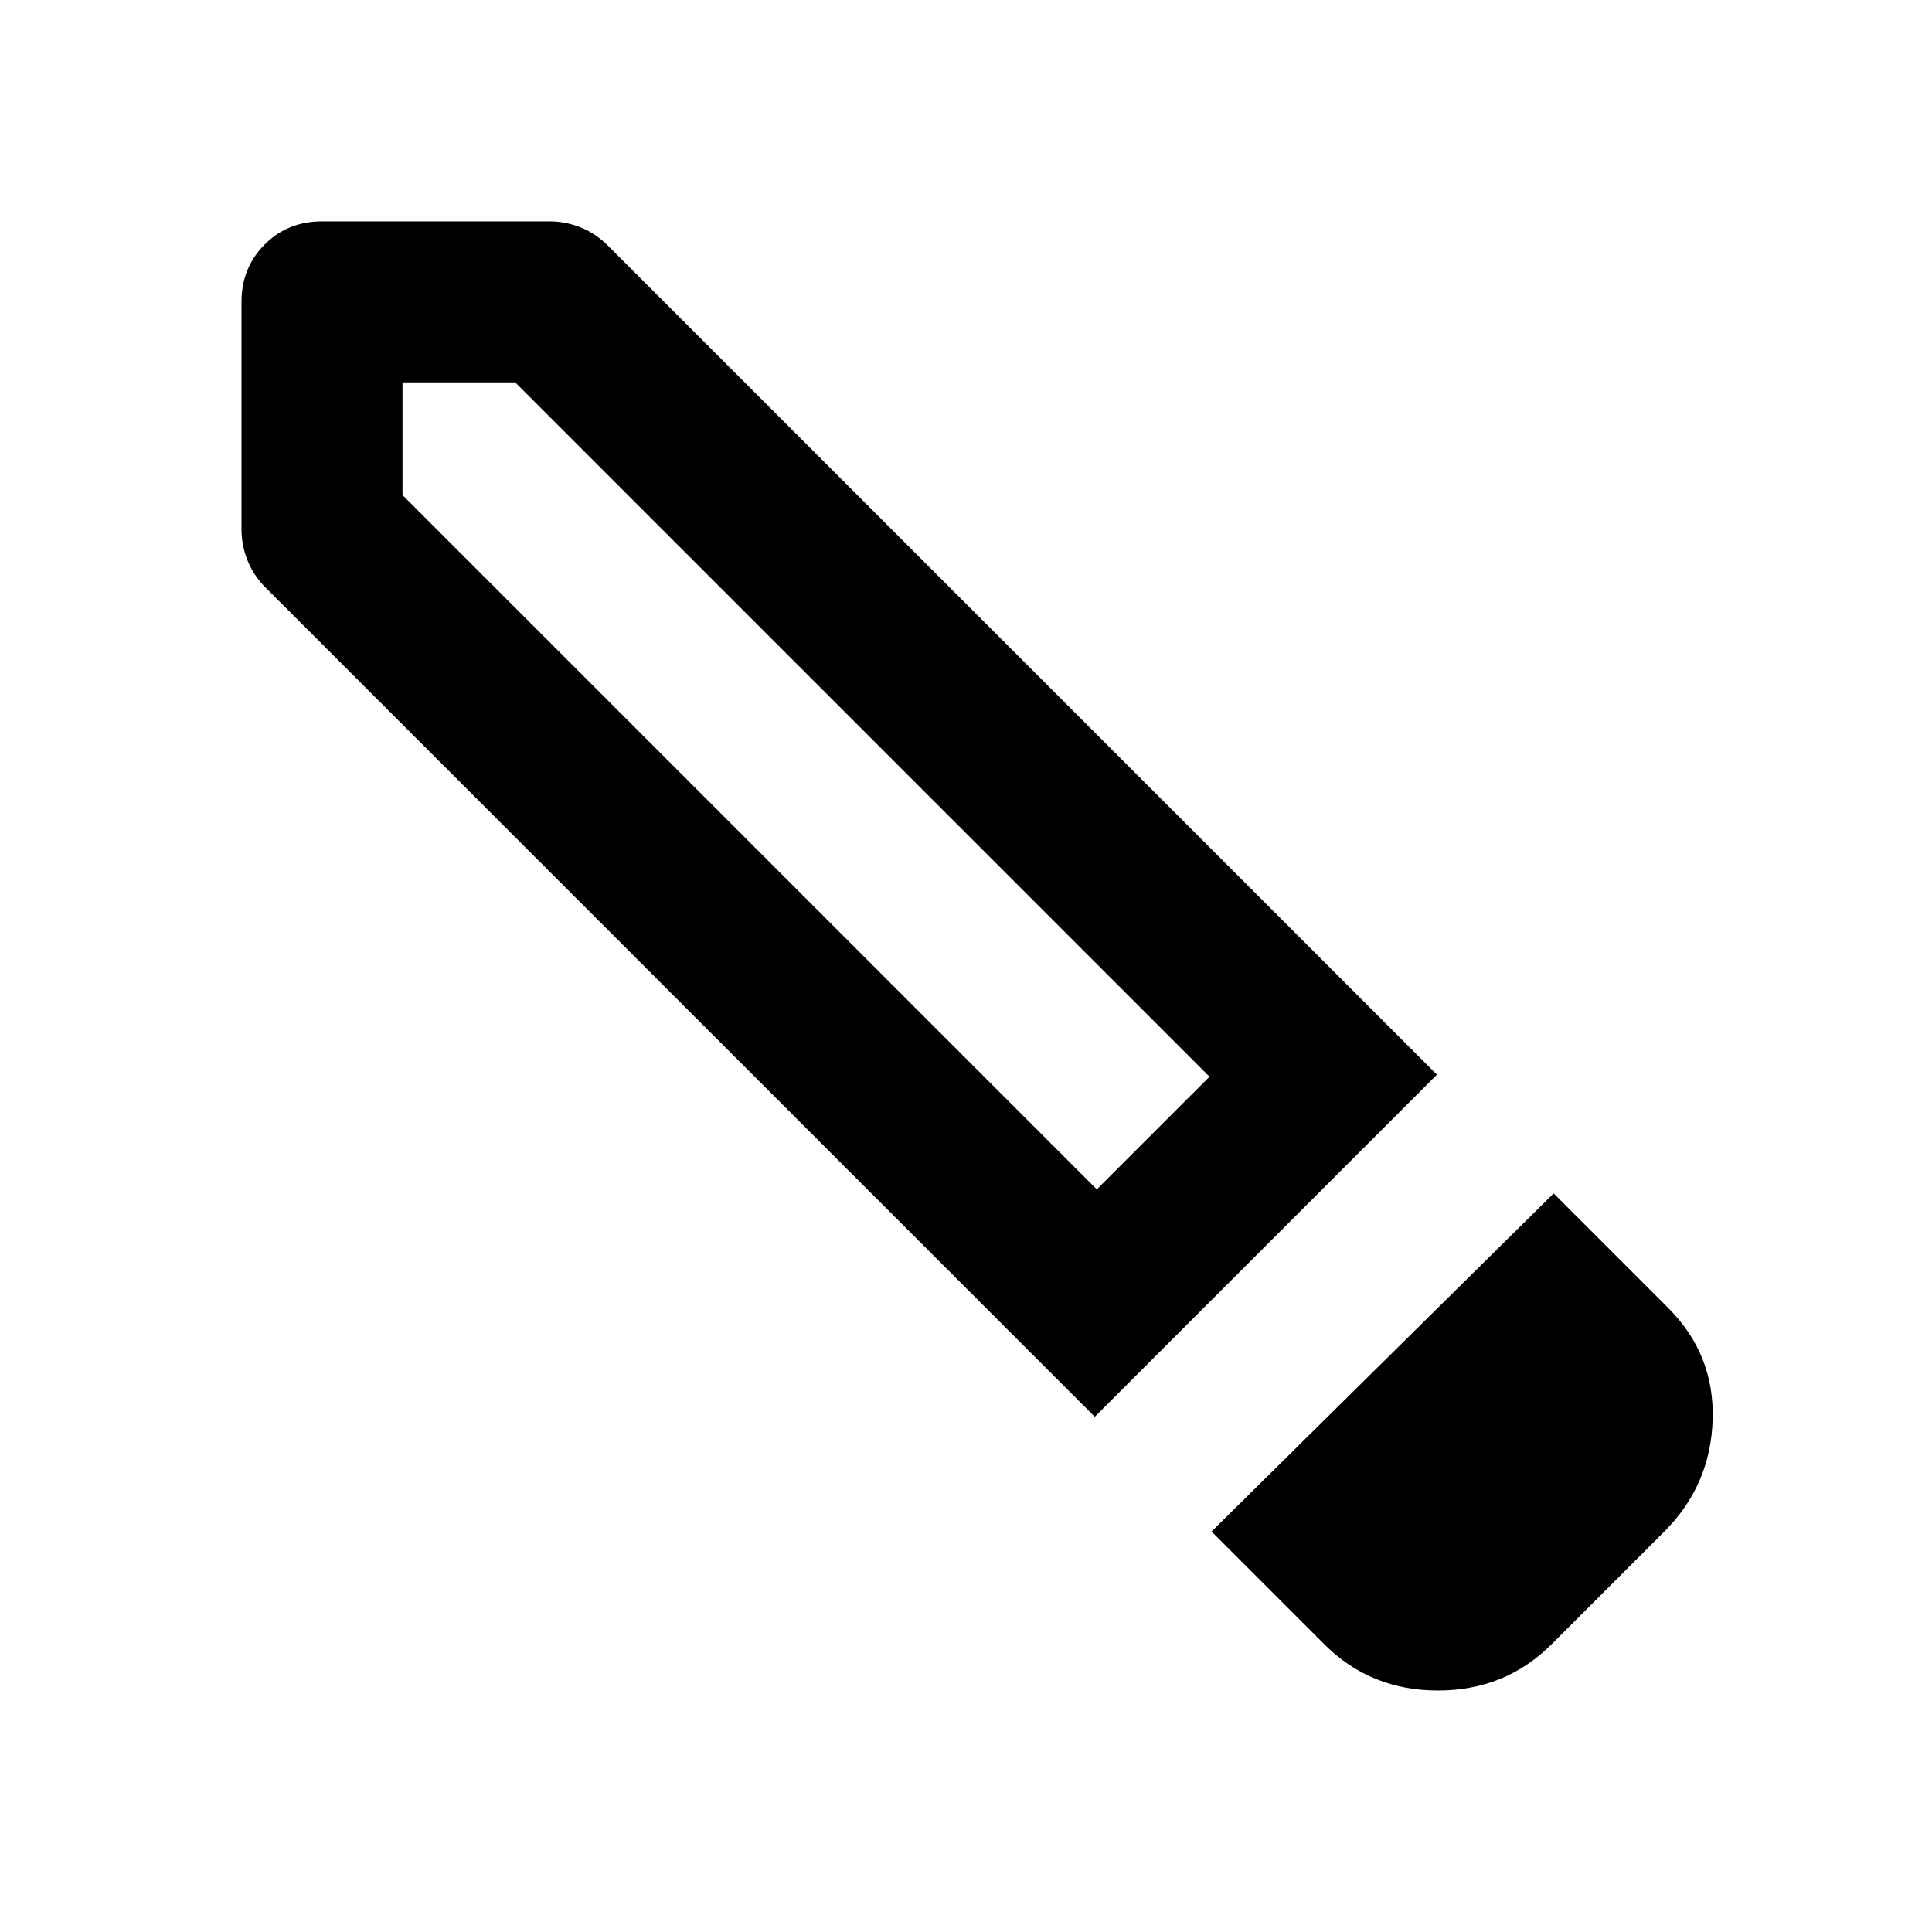
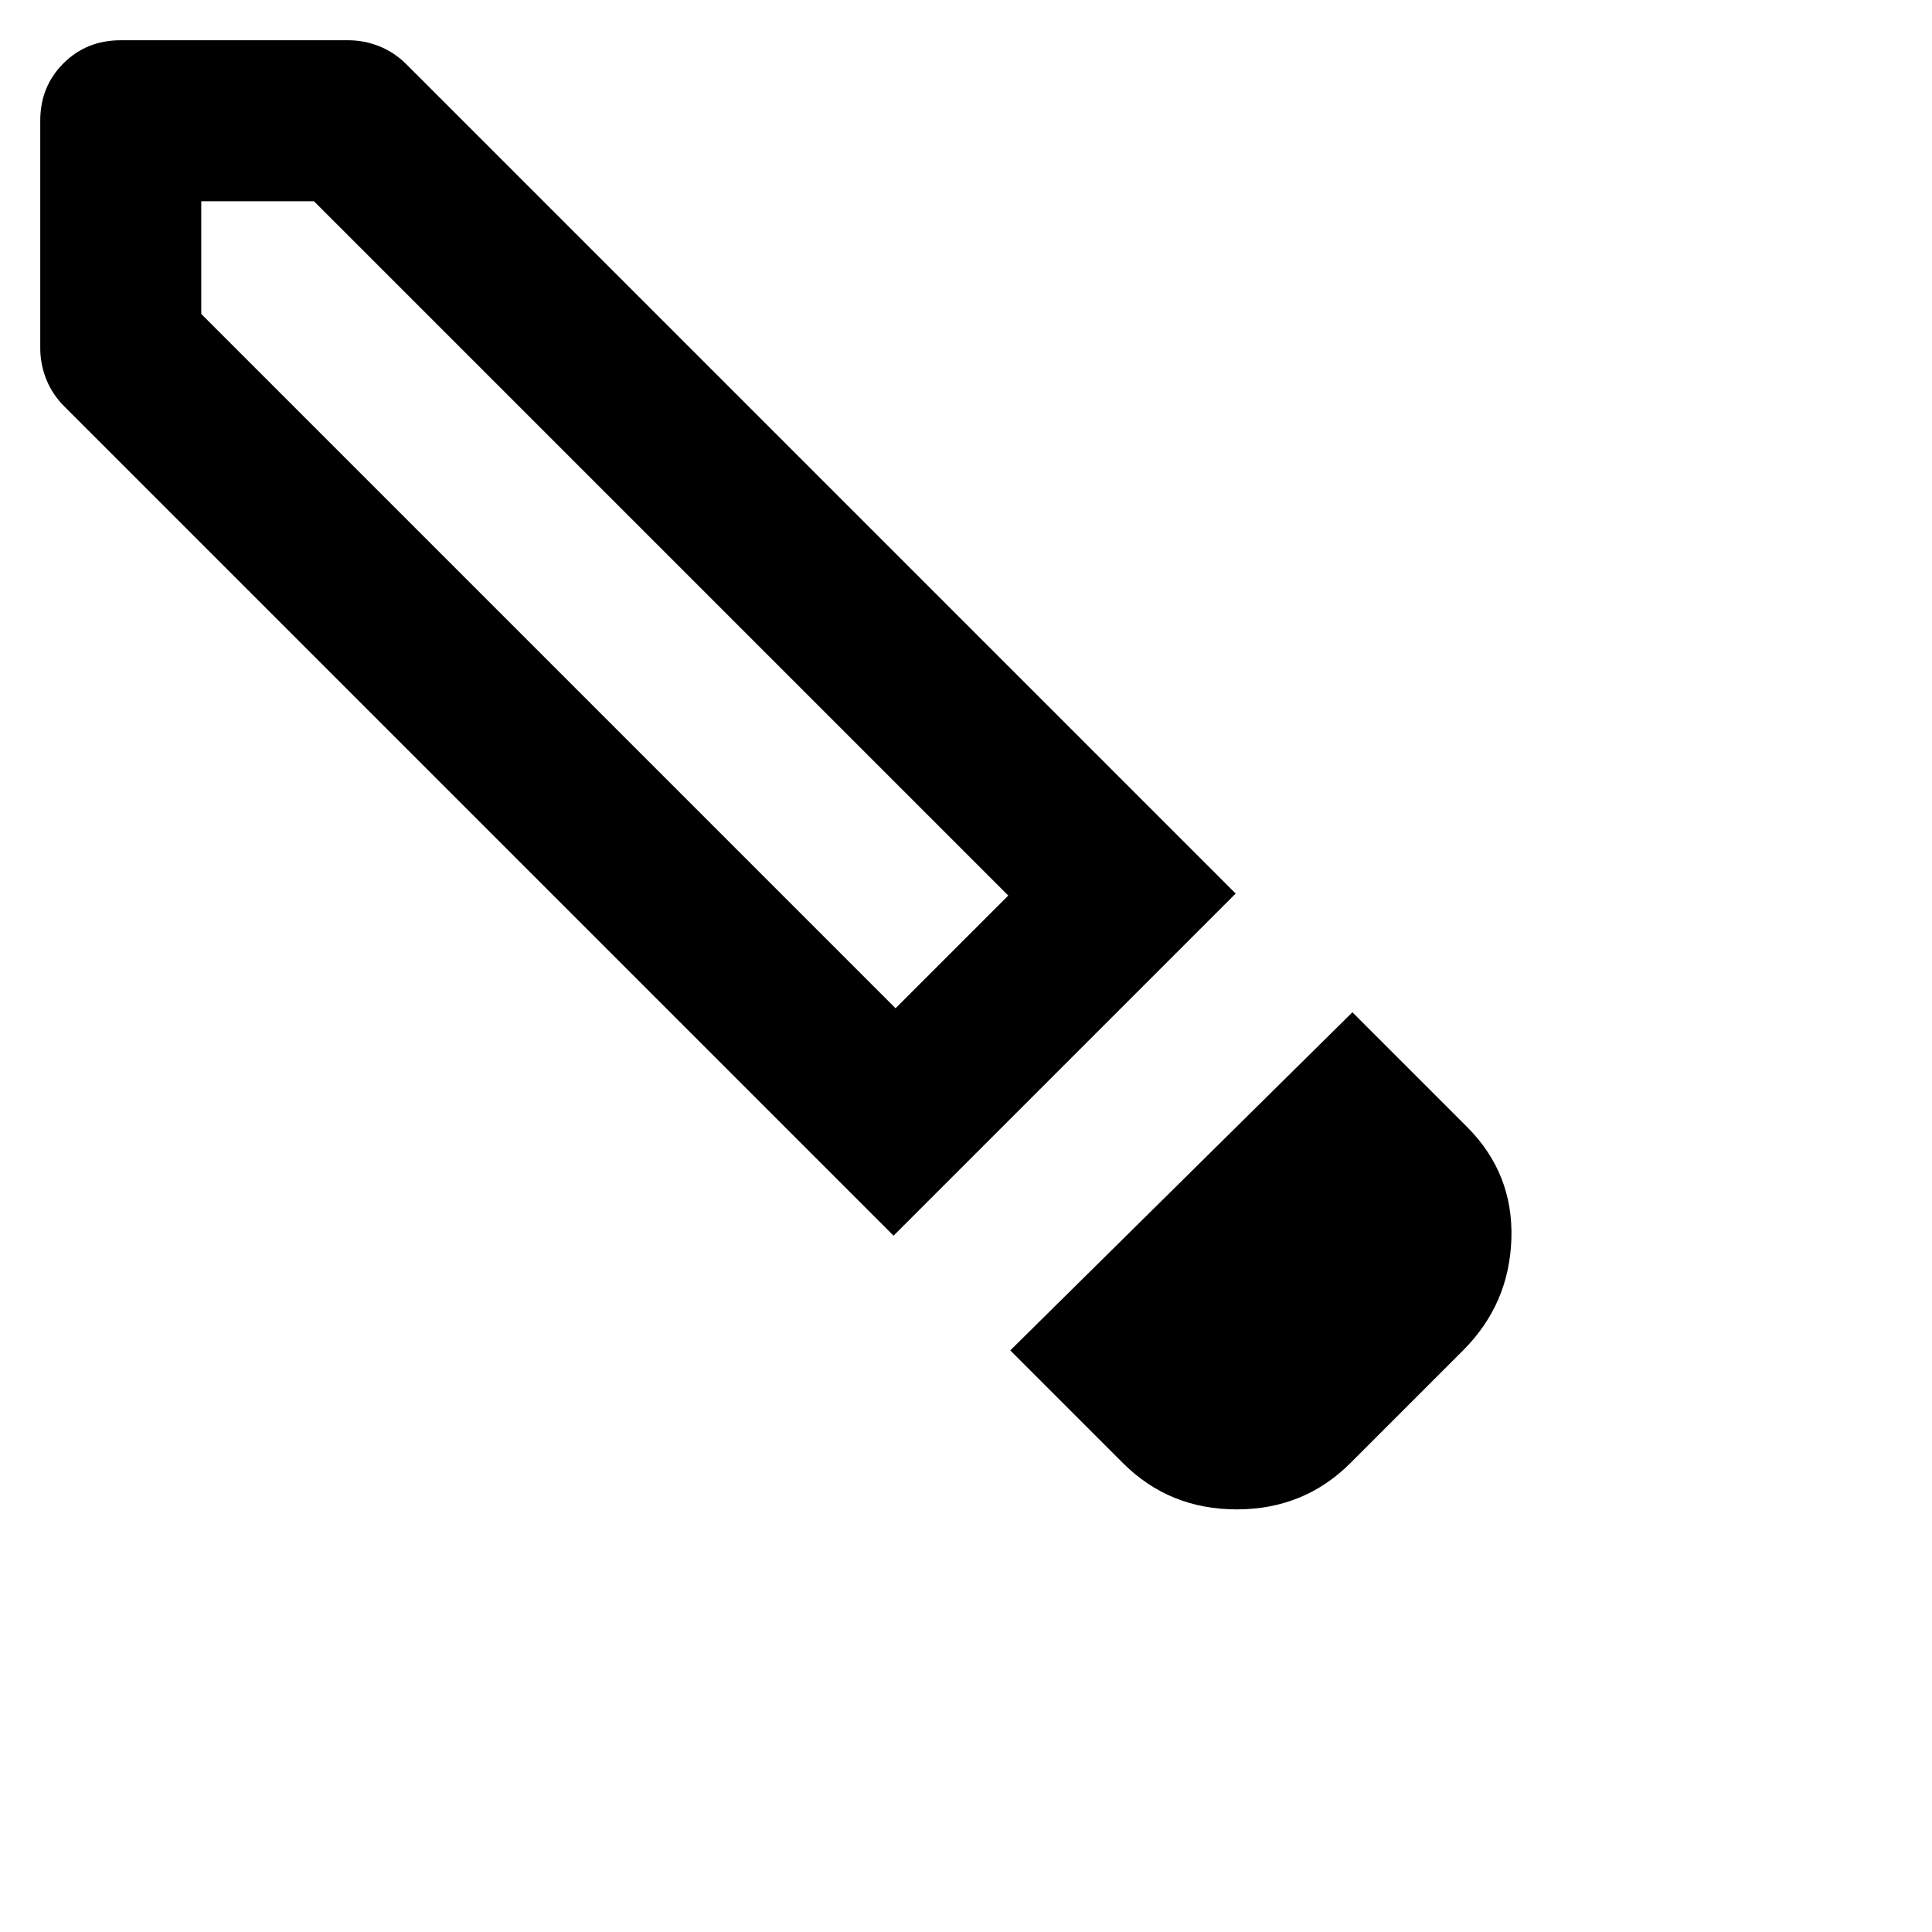
<svg xmlns="http://www.w3.org/2000/svg" width="24" height="24" version="1.1" viewBox="0 -960 960 960">
-   <path d="m200-770h56l345 345-56 56-345-345zm572 403-170 168 56 56q23 23 56.5 23t56.5-23l56-56q23-23 24-55.5t-22-55.5zm-612-483q-17 0-28.5 11.5t-11.5 28.5v113q0 8 3 15.5t9 13.5l412 412 170-170-412-412q-6-6-13.5-9t-15.5-3zm413 453-28 28 56-56z" />
+   <path d="m100-860h56l345 345-56 56-345-345zm572 403-170 168 56 56q23 23 56.5 23 33.5 0 56.5-23l56-56q23-23 24-55.5 1-32.5-22-55.5zm-612-483q-17 0-28.5 11.5t-11.5 28.5v113q0 8 3 15.5 3 7.5 9 13.5l412 412 170-170-412-412q-6-6-13.5-9-7.5-3-15.5-3zm413 453-28 28 56-56z" />
</svg>
